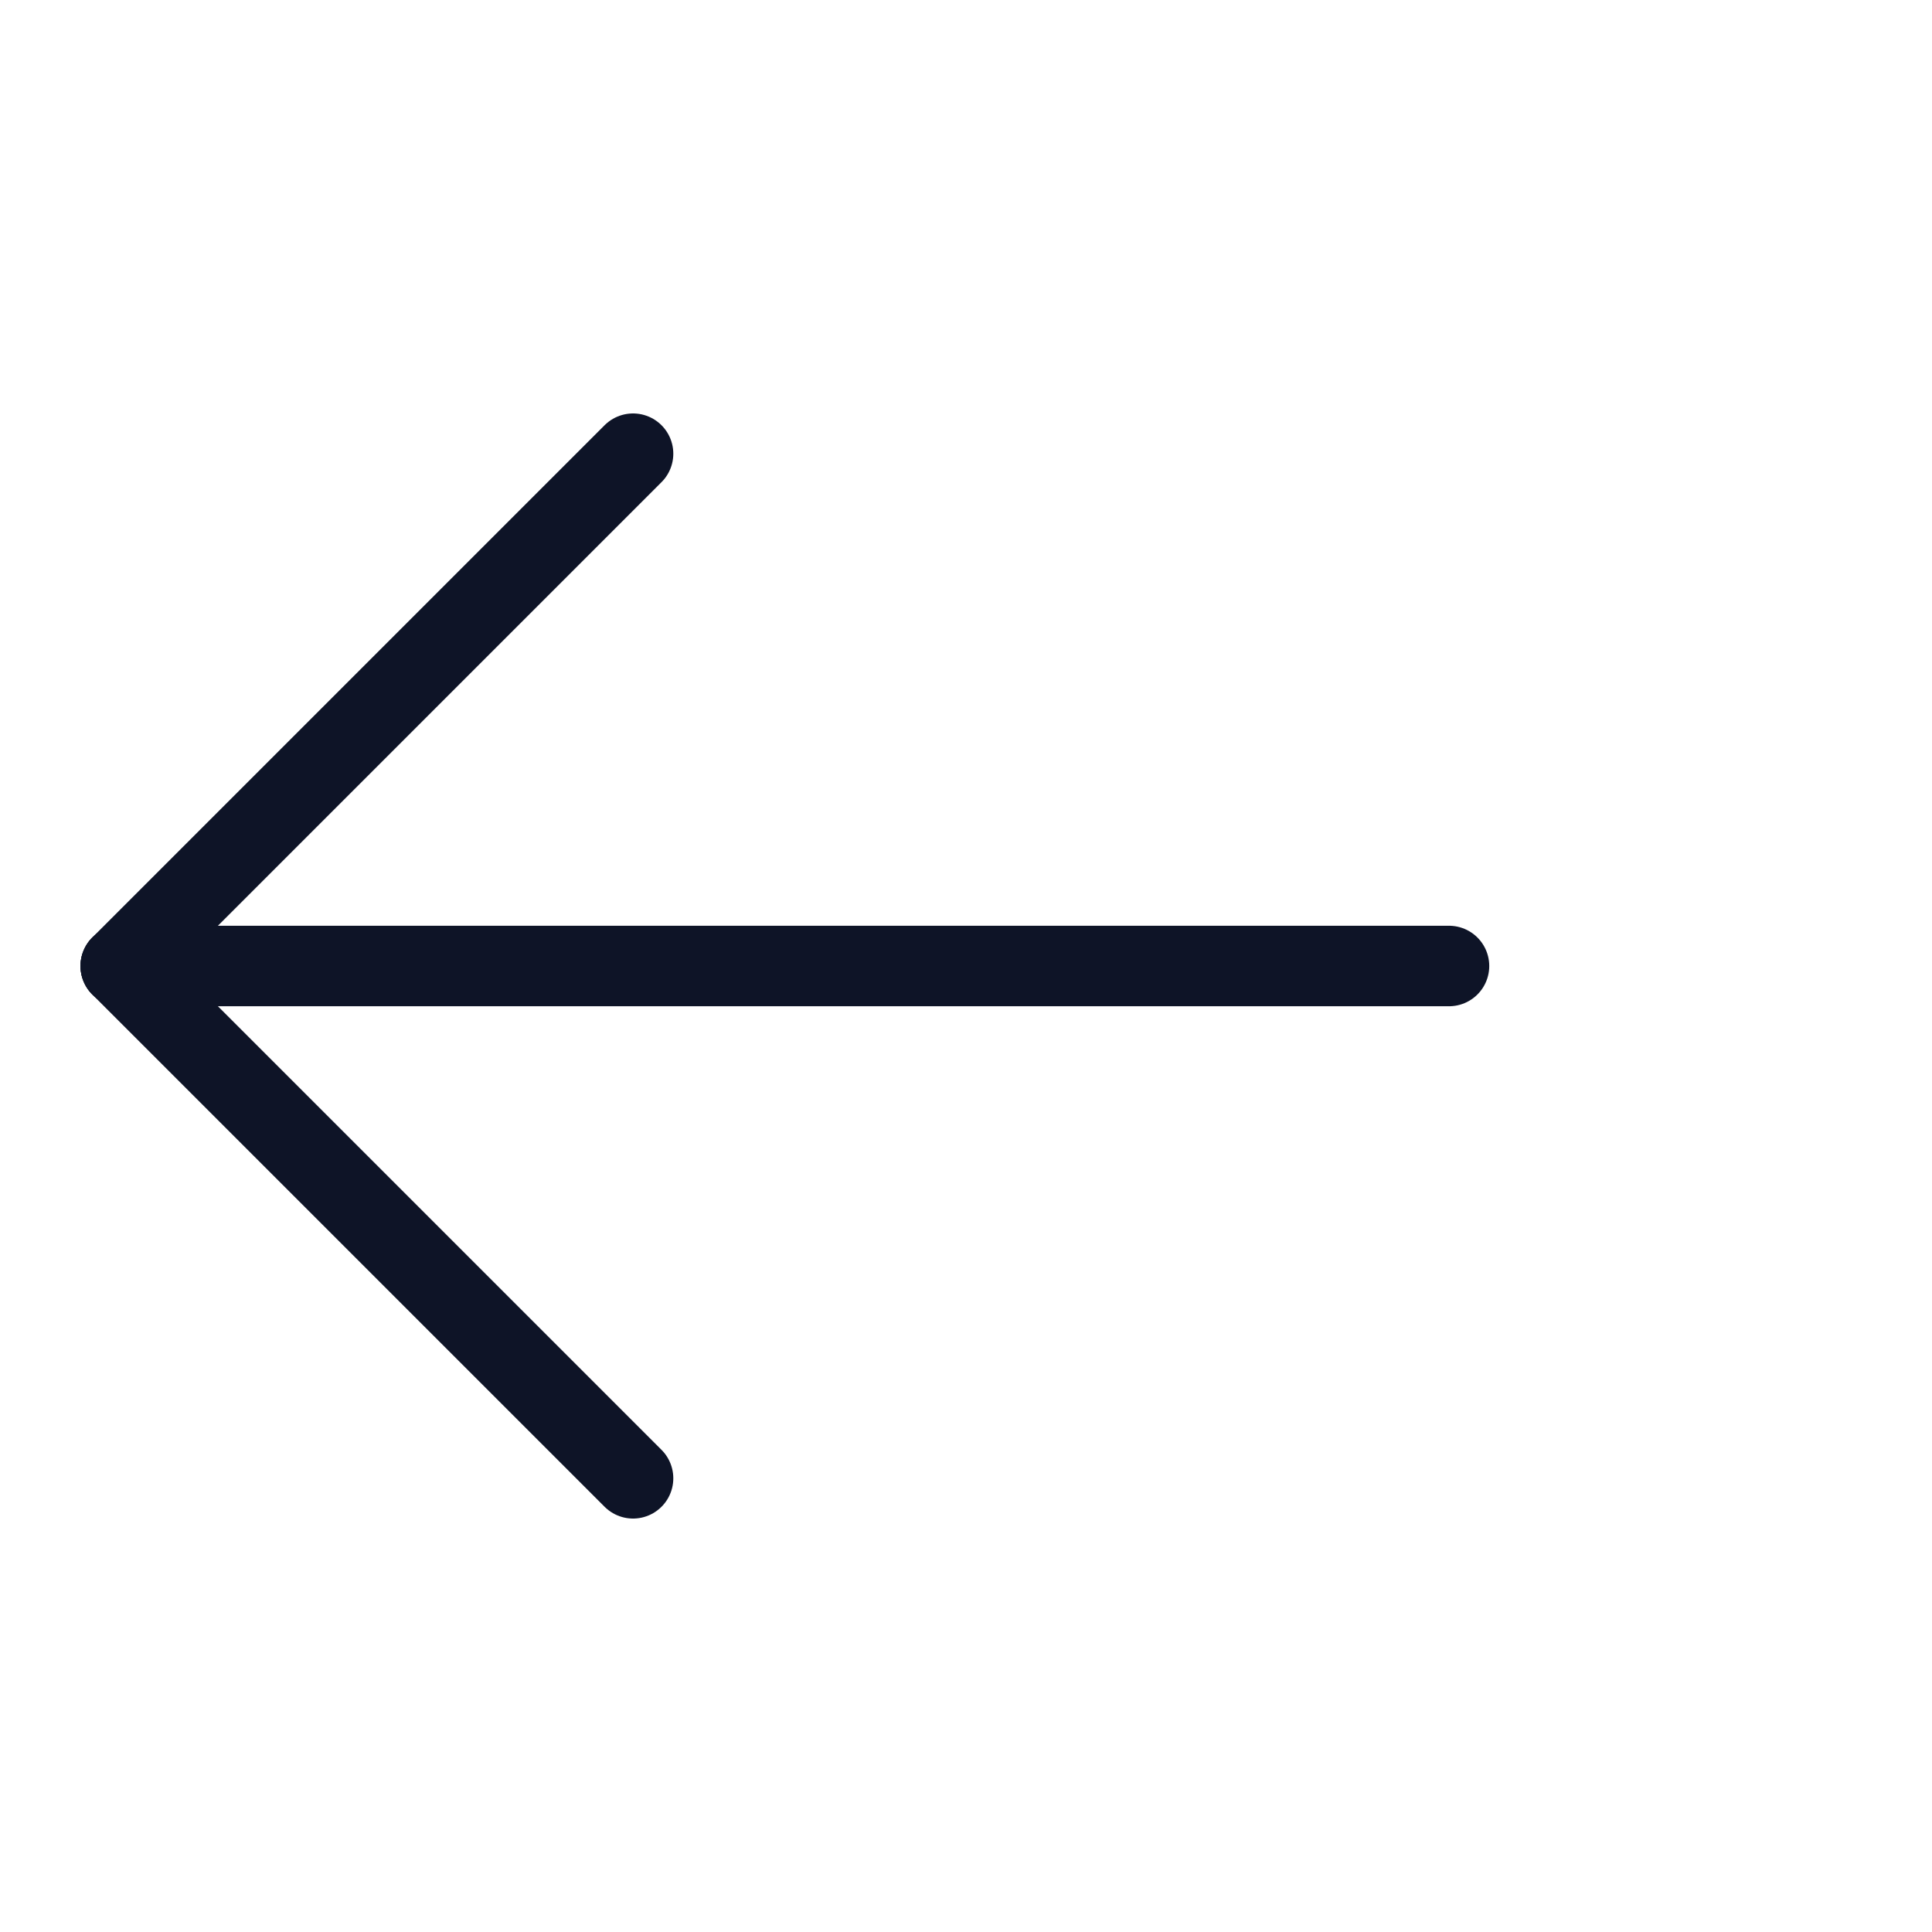
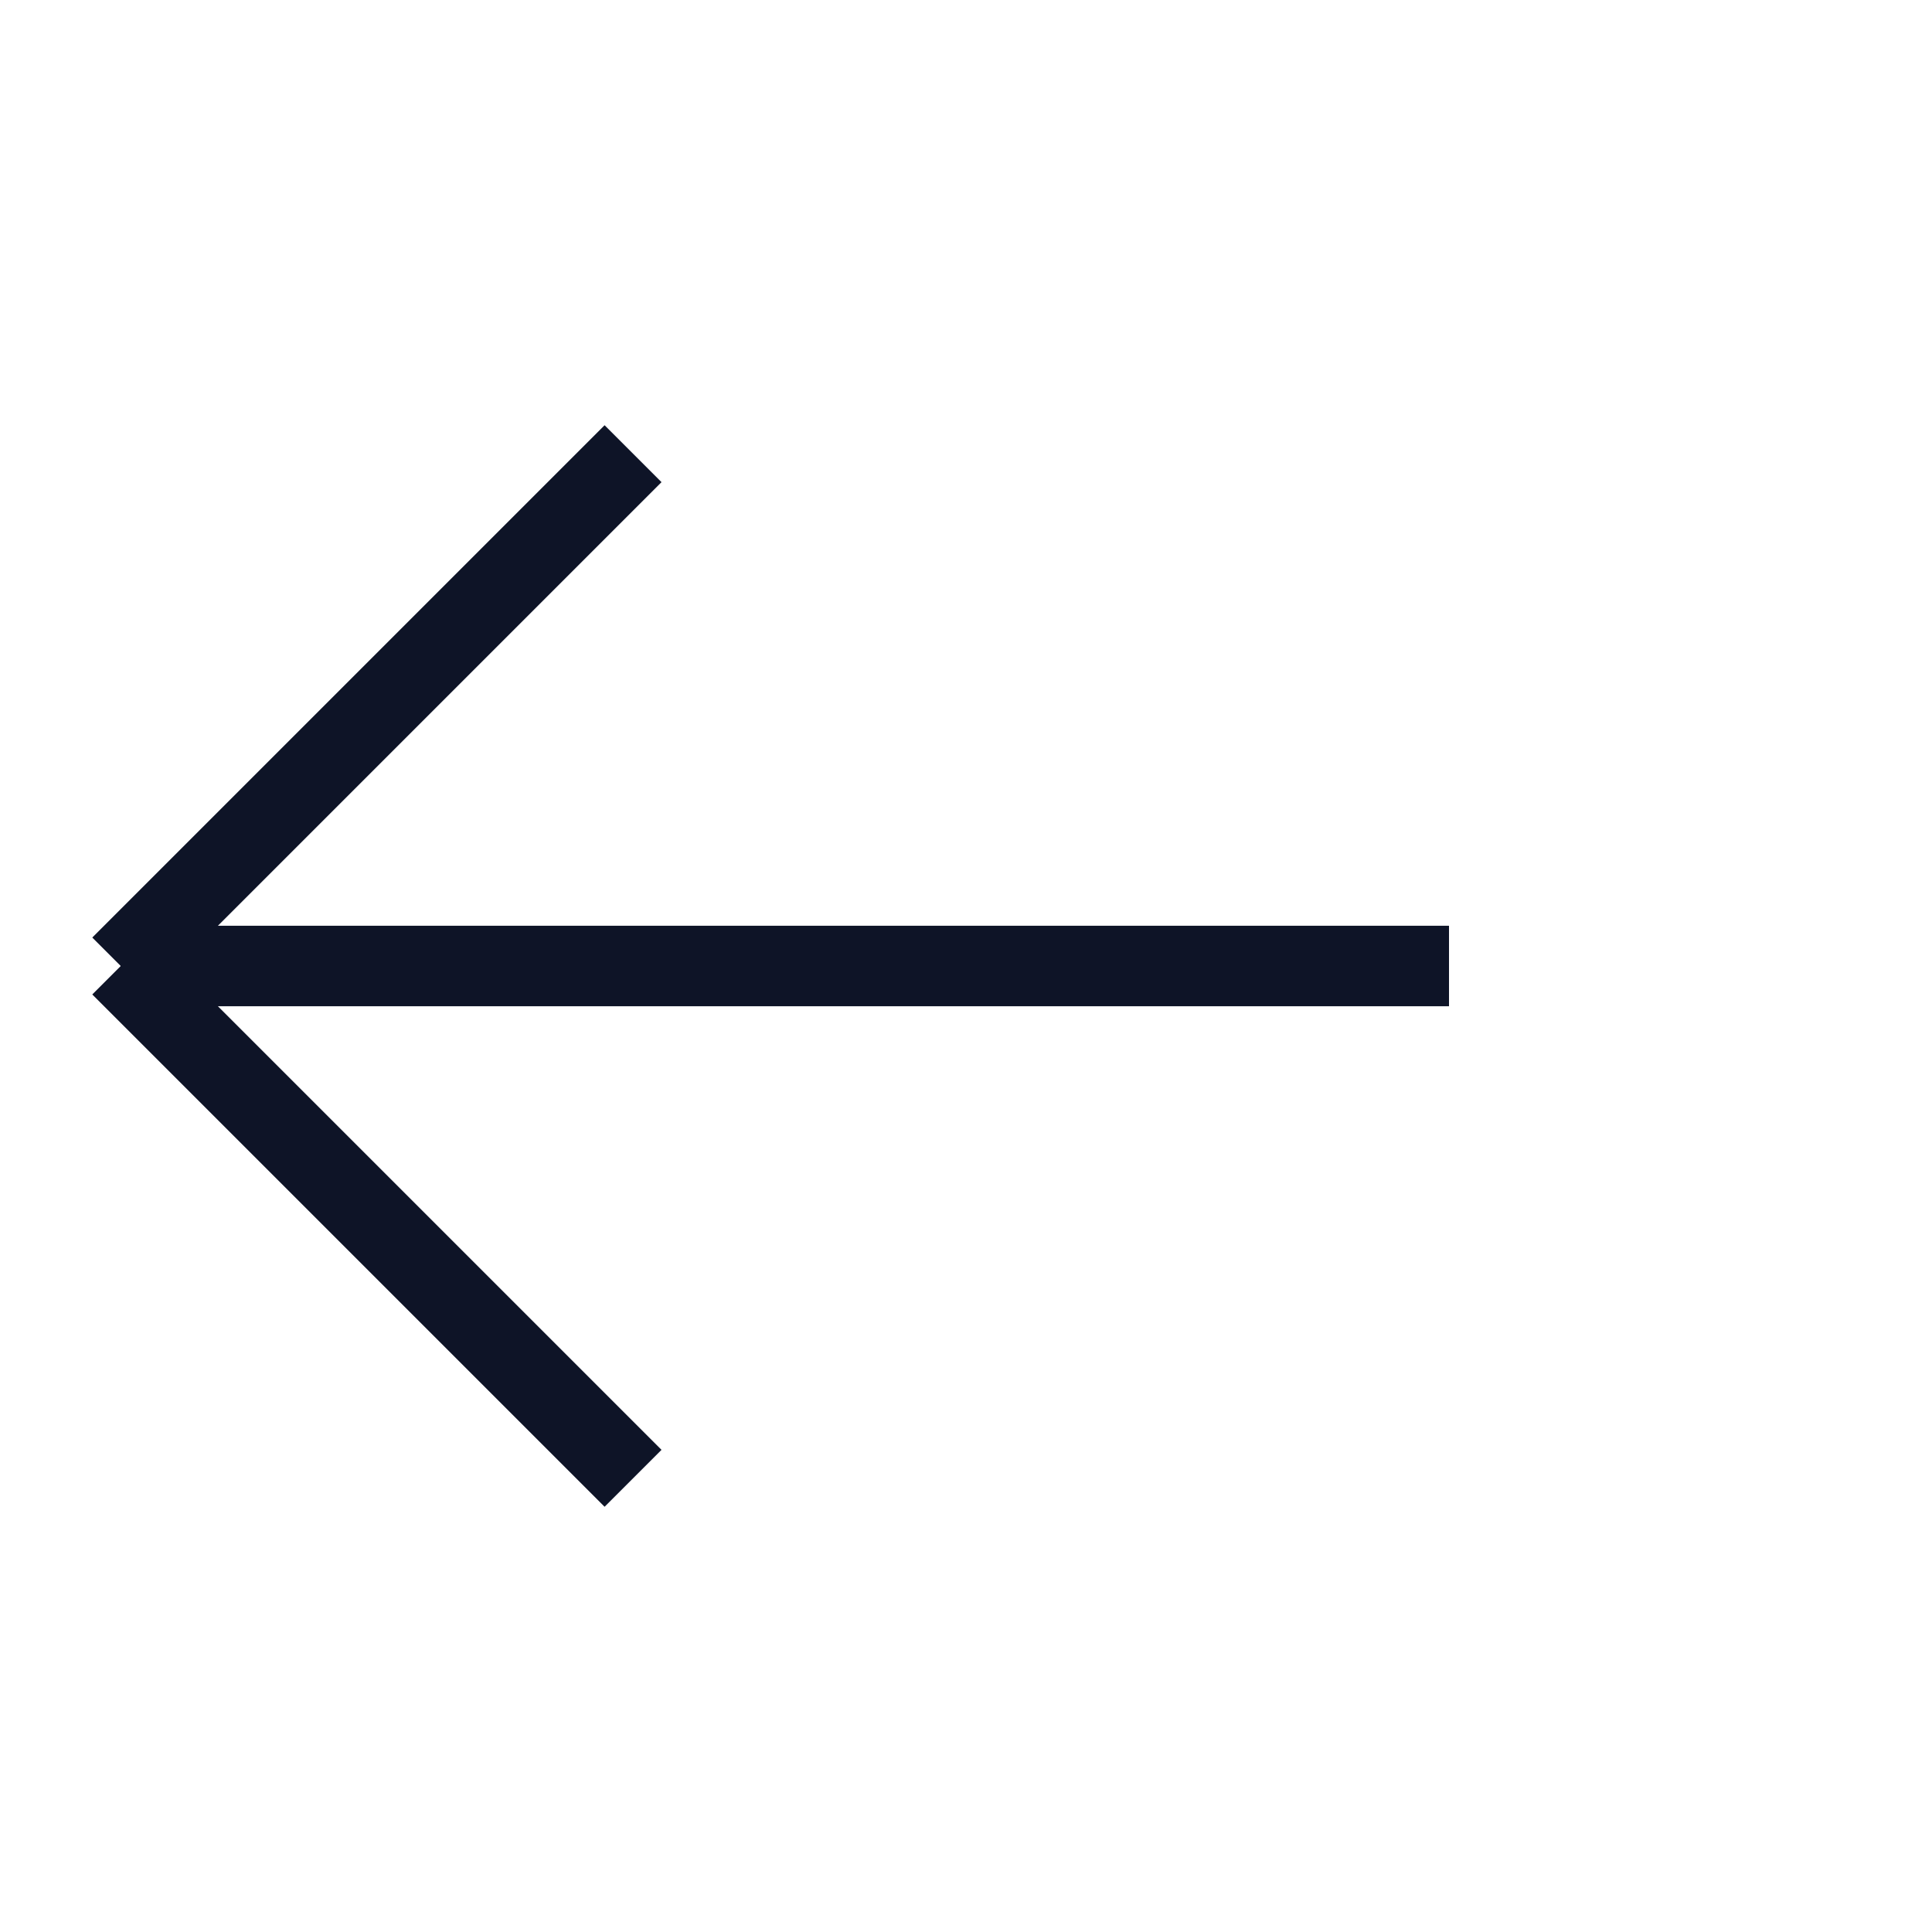
<svg xmlns="http://www.w3.org/2000/svg" width="24" height="24" viewBox="0 0 24 24" fill="none">
-   <path d="M1.5 12H18" stroke="#0E1427" strokeWidth="1.5" stroke-linecap="round" strokeLinejoin="round" />
-   <path d="M1.5 12L7.864 18.364" stroke="#0E1427" strokeWidth="1.5" stroke-linecap="round" strokeLinejoin="round" />
-   <path d="M1.5 12L7.864 5.636" stroke="#0E1427" strokeWidth="1.5" stroke-linecap="round" strokeLinejoin="round" />
+   <path d="M1.5 12H18" stroke="#0E1427" strokeWidth="1.5" strokeLinecap="round" strokeLinejoin="round" />
+   <path d="M1.5 12L7.864 18.364" stroke="#0E1427" strokeWidth="1.5" strokeLinecap="round" strokeLinejoin="round" />
+   <path d="M1.5 12L7.864 5.636" stroke="#0E1427" strokeWidth="1.5" strokeLinecap="round" strokeLinejoin="round" />
</svg>
